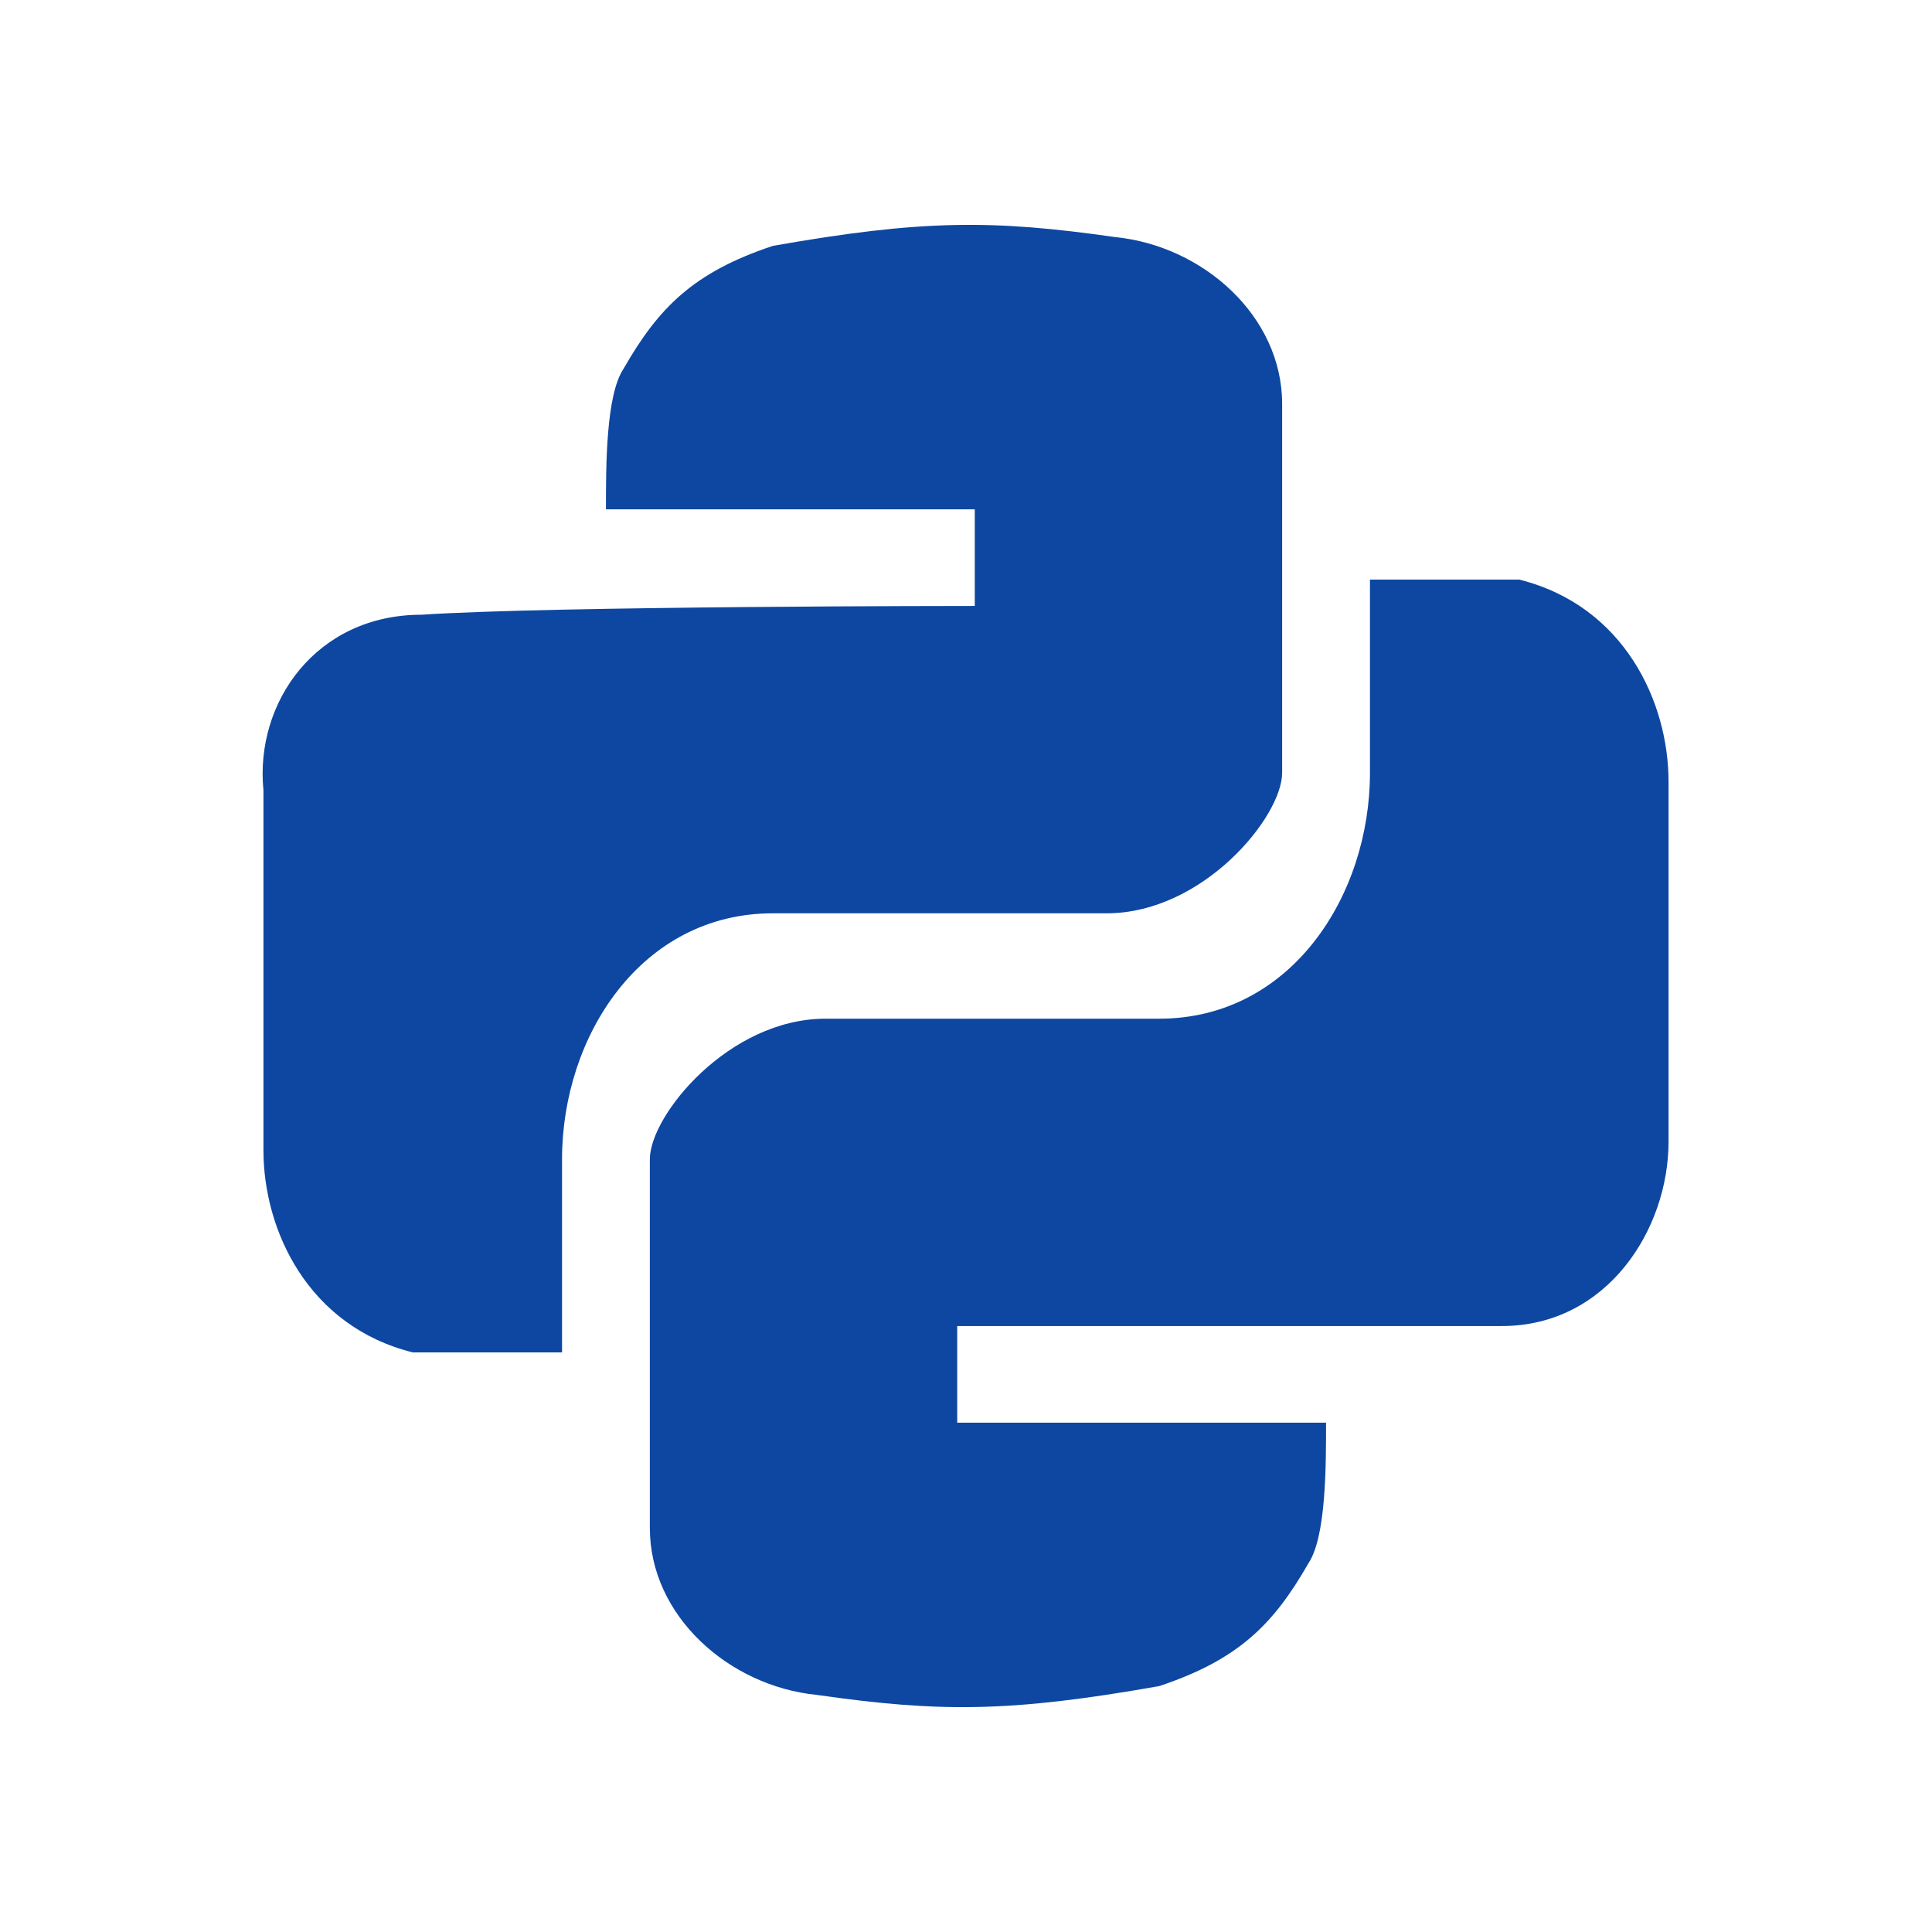
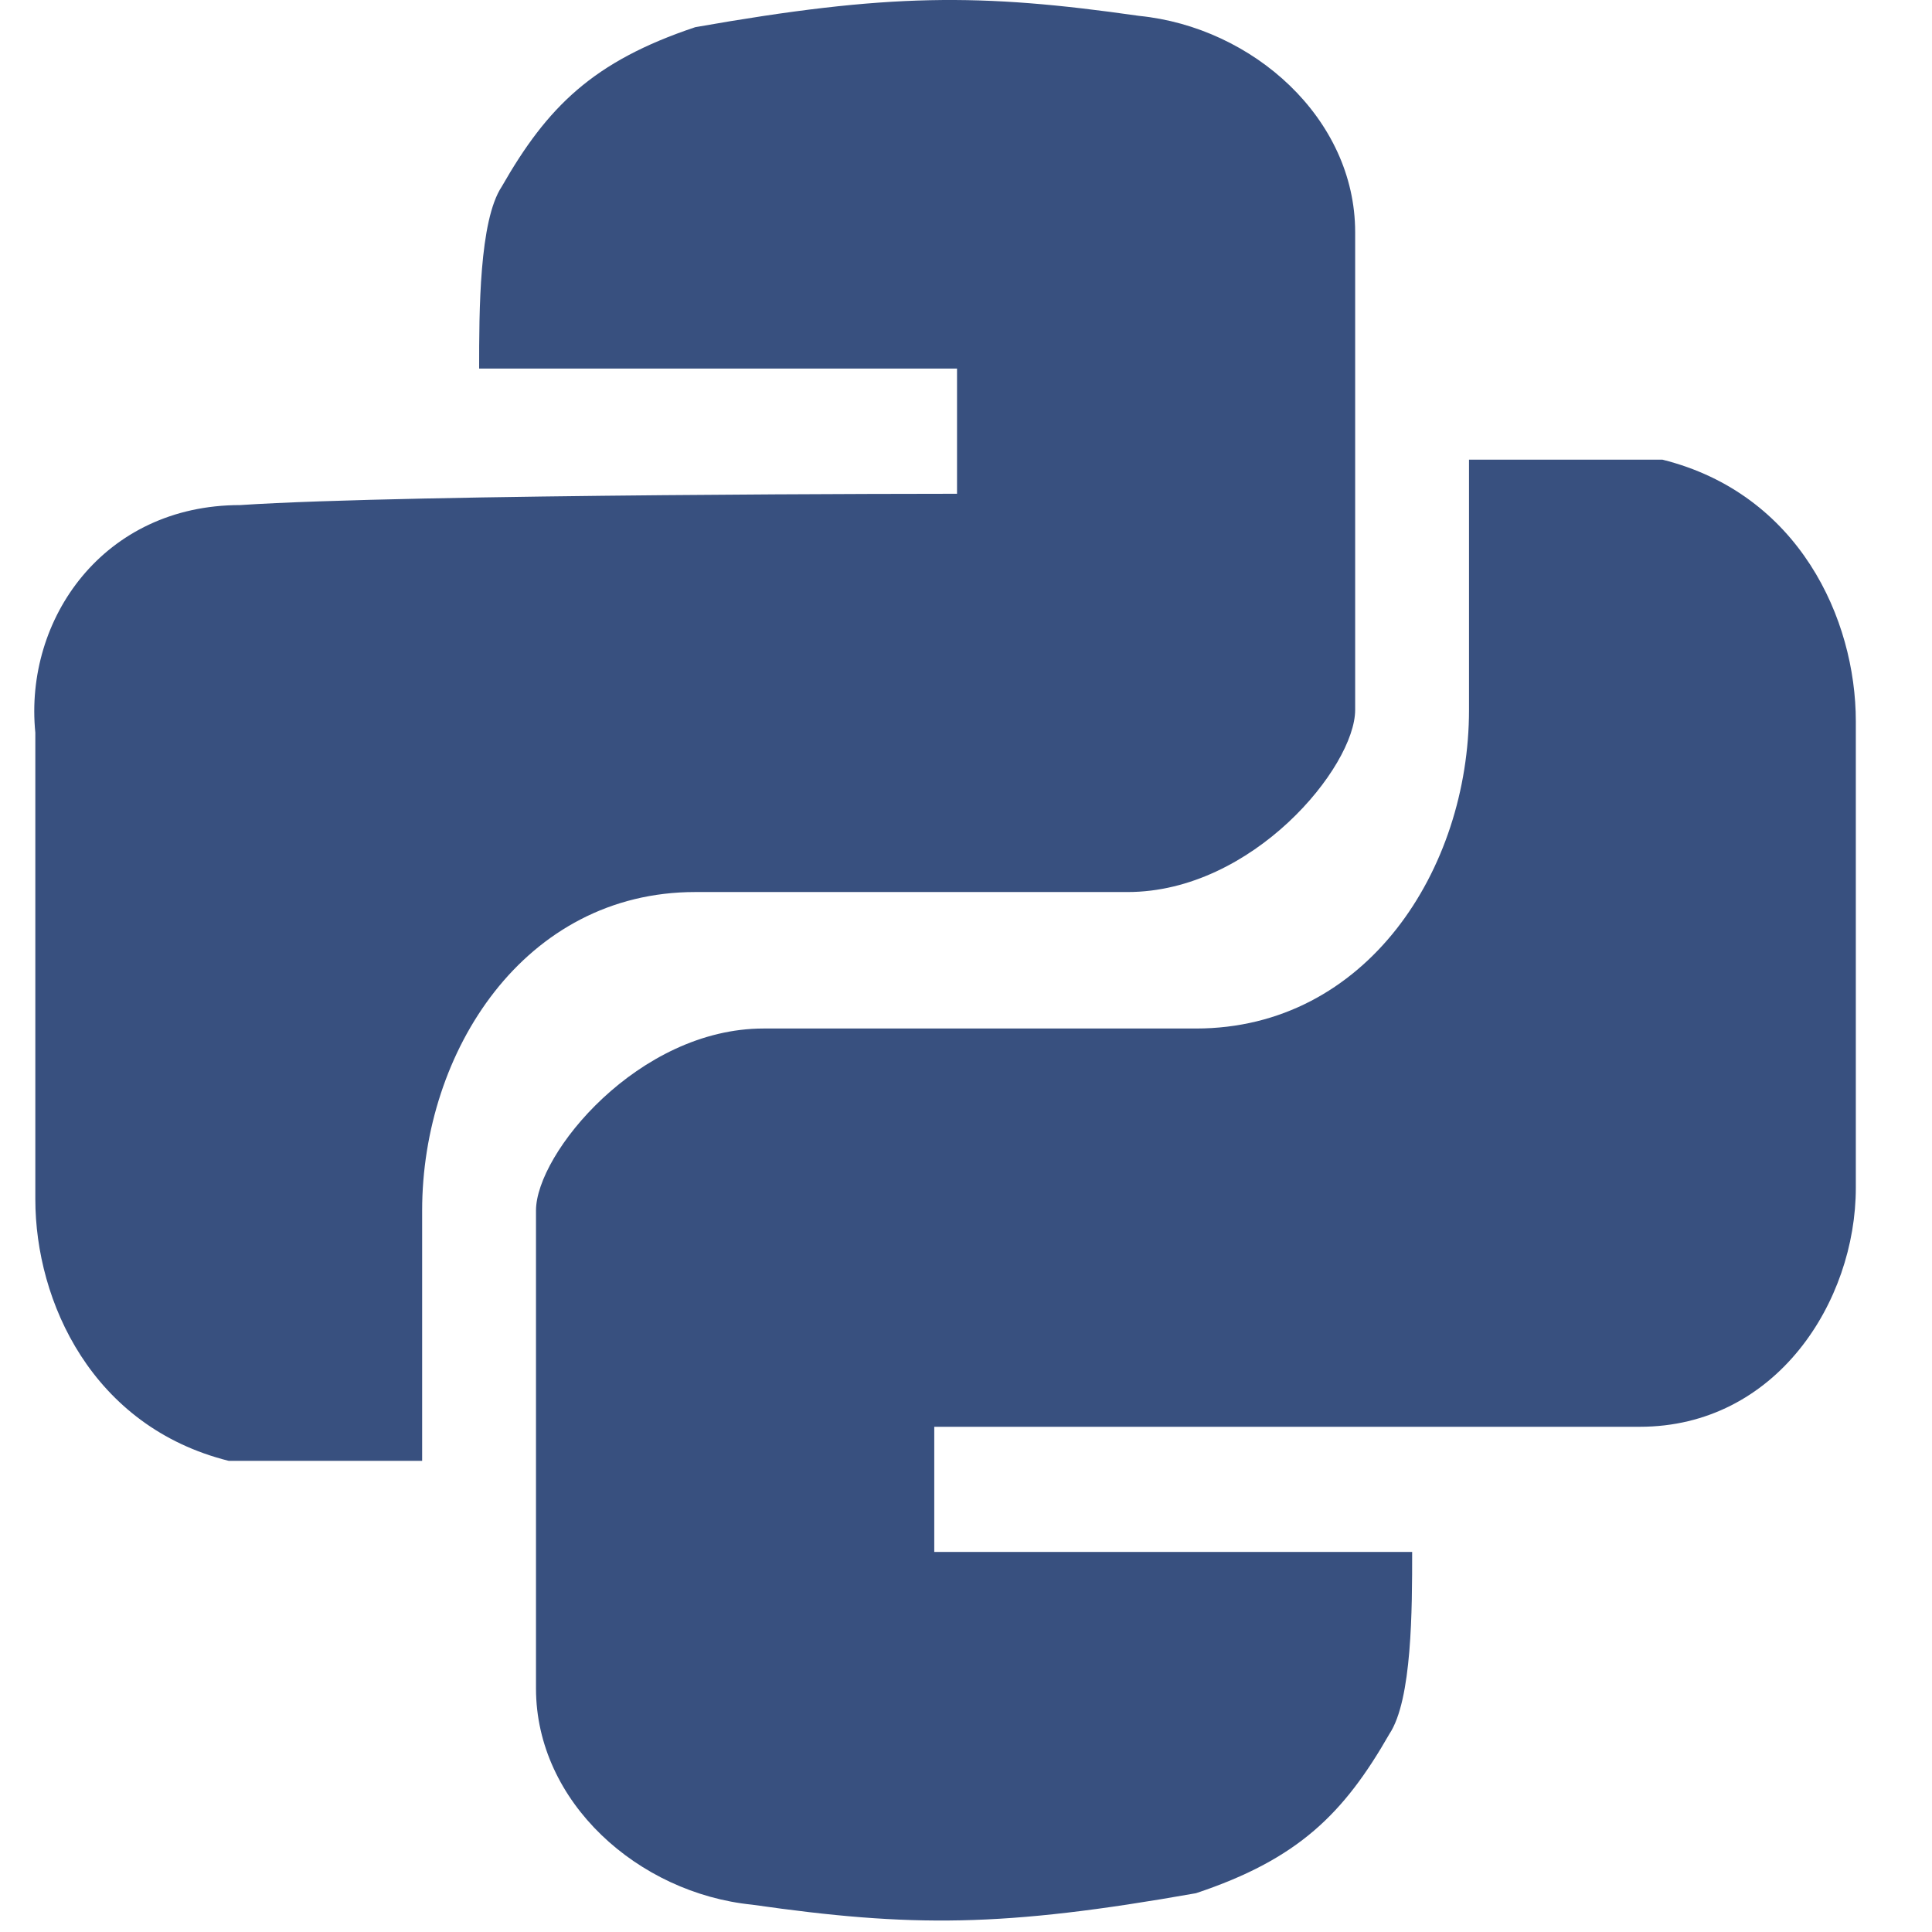
- <svg xmlns="http://www.w3.org/2000/svg" version="1.1" id="Layer_1" x="0px" y="0px" viewBox="0 0 22 22" style="enable-background:new 0 0 22 22;" xml:space="preserve">
-   <style type="text/css">
- 	.st0{fill:#0D47A1;}
- 	.st1{display:none;}
- 	.st2{display:inline;fill:none;stroke:#9E9E9E;stroke-width:2.000000e-02;stroke-miterlimit:10;}
- </style>
-   <g id="vJz2Qp.tif_1_">
-     <g>
-       <g>
-         <path class="st0" d="M11.1,6.9c0-0.2,0-1.1,0-1.1c-1.4,0-3.5,0-4.2,0c0-0.5,0-1.3,0.2-1.6c0.4-0.7,0.8-1.1,1.7-1.4     c1.7-0.3,2.5-0.3,3.9-0.1c1,0.1,1.9,0.9,1.9,1.9c0,1.1,0,3,0,4.2c0,0.5-0.9,1.6-2,1.6s-2.5,0-3.8,0c-1.5,0-2.4,1.4-2.4,2.8     c0,0.4,0,2.2,0,2.2c-0.5,0-1.2,0-1.7,0C3.5,15.1,3,14,3,13.1c0-1.3,0-2.7,0-4.1C2.9,8,3.6,7,4.8,7C6.3,6.9,11.1,6.9,11.1,6.9z" />
+ <svg xmlns="http://www.w3.org/2000/svg" width="14px" height="14px" viewBox="0 0 14 14" version="1.1">
+   <defs />
+   <g id="Page-1" stroke="none" stroke-width="1" fill="none" fill-rule="evenodd">
+     <g id="Notebook-Copy-5" transform="translate(-653, -112)" fill="#38507F" fill-rule="nonzero">
+       <g id="Group-14" transform="translate(394, 109)">
+         <g id="Group-20">
+           <path d="M265.935,6.578 C265.935,6.413 265.935,5.671 265.935,5.671 C264.78,5.671 263.049,5.671 262.472,5.671 C262.472,5.259 262.472,4.599 262.636,4.352 C262.966,3.775 263.296,3.445 264.038,3.197 C265.44,2.95 266.099,2.95 267.254,3.115 C268.078,3.197 268.82,3.857 268.82,4.682 C268.82,5.588 268.82,7.155 268.82,8.144 C268.82,8.557 268.078,9.464 267.171,9.464 C266.264,9.464 265.11,9.464 264.038,9.464 C262.801,9.464 262.059,10.618 262.059,11.772 C262.059,12.102 262.059,13.586 262.059,13.586 C261.647,13.586 261.07,13.586 260.658,13.586 C259.668,13.339 259.256,12.432 259.256,11.69 C259.256,10.618 259.256,9.464 259.256,8.309 C259.174,7.485 259.751,6.66 260.74,6.66 C261.977,6.578 265.935,6.578 265.935,6.578 Z M265.77,13.339 C265.77,13.504 265.77,14.246 265.77,14.246 C266.924,14.246 268.655,14.246 269.233,14.246 C269.233,14.658 269.233,15.318 269.068,15.565 C268.738,16.142 268.408,16.472 267.666,16.719 C266.264,16.967 265.605,16.967 264.45,16.802 C263.626,16.719 262.884,16.06 262.884,15.235 C262.884,14.328 262.884,12.762 262.884,11.772 C262.884,11.36 263.626,10.453 264.533,10.453 C265.44,10.453 266.594,10.453 267.666,10.453 C268.903,10.453 269.645,9.299 269.645,8.144 C269.645,7.815 269.645,6.331 269.645,6.331 C270.057,6.331 270.634,6.331 271.047,6.331 C272.036,6.578 272.448,7.485 272.448,8.227 C272.448,9.299 272.448,10.453 272.448,11.607 C272.448,12.432 271.871,13.339 270.882,13.339 C269.727,13.339 265.77,13.339 265.77,13.339 Z" id="Combined-Shape" />
+         </g>
      </g>
    </g>
  </g>
-   <g id="vJz2Qp.tif_2_">
-     <g>
-       <g>
-         <path class="st0" d="M10.9,15.1c0,0.2,0,1.1,0,1.1c1.4,0,3.5,0,4.2,0c0,0.5,0,1.3-0.2,1.6c-0.4,0.7-0.8,1.1-1.7,1.4     c-1.7,0.3-2.5,0.3-3.9,0.1c-1-0.1-1.9-0.9-1.9-1.9c0-1.1,0-3,0-4.2c0-0.5,0.9-1.6,2-1.6s2.5,0,3.8,0c1.5,0,2.4-1.4,2.4-2.8     c0-0.4,0-2.2,0-2.2c0.5,0,1.2,0,1.7,0C18.5,6.9,19,8,19,8.9c0,1.3,0,2.7,0,4.1c0,1-0.7,2.1-1.9,2.1     C15.7,15.1,10.9,15.1,10.9,15.1z" />
-       </g>
-     </g>
-   </g>
-   <g class="st1">
-     <line class="st2" x1="11" y1="0" x2="11" y2="22" />
-     <path class="st2" d="M21.5,11" />
-     <path class="st2" d="M0.4,11" />
-     <line class="st2" x1="0" y1="22" x2="22" y2="0" />
-     <line class="st2" x1="11" y1="0" x2="22" y2="11" />
-     <line class="st2" x1="0" y1="11" x2="11" y2="22" />
-     <line class="st2" x1="22" y1="11" x2="11" y2="22" />
-     <line class="st2" x1="11" y1="0" x2="0" y2="11" />
-     <line class="st2" x1="14.3" y1="0" x2="14.3" y2="22" />
-     <line class="st2" x1="7.7" y1="0" x2="7.7" y2="22" />
-     <line class="st2" x1="3.3" y1="0" x2="3.3" y2="22" />
-     <line class="st2" x1="18.7" y1="0" x2="18.7" y2="22" />
-     <line class="st2" x1="22" y1="11" x2="0" y2="11" />
-     <line class="st2" x1="22" y1="14.3" x2="0" y2="14.3" />
-     <line class="st2" x1="22" y1="7.7" x2="0" y2="7.7" />
-     <line class="st2" x1="22" y1="3.3" x2="0" y2="3.3" />
-     <line class="st2" x1="22" y1="18.7" x2="0" y2="18.7" />
-     <line class="st2" x1="2.2" y1="0" x2="2.2" y2="22" />
-     <line class="st2" x1="19.8" y1="0" x2="19.8" y2="22" />
-     <line class="st2" x1="0" y1="19.8" x2="22" y2="19.8" />
-     <line class="st2" x1="0" y1="2.2" x2="22" y2="2.2" />
-     <line class="st2" x1="17.6" y1="0" x2="17.6" y2="22" />
-     <line class="st2" x1="11" y1="1.6" x2="20.3" y2="11" />
-     <line class="st2" x1="1.6" y1="11" x2="11" y2="20.3" />
-     <line class="st2" x1="20.3" y1="11" x2="11" y2="20.3" />
-     <line class="st2" x1="11" y1="1.6" x2="1.6" y2="11" />
-     <line class="st2" x1="0" y1="0" x2="22" y2="22" />
-     <line class="st2" x1="6.6" y1="0" x2="6.6" y2="22" />
-     <line class="st2" x1="15.4" y1="0" x2="15.4" y2="22" />
-     <line class="st2" x1="0" y1="15.4" x2="22" y2="15.4" />
-     <line class="st2" x1="0" y1="6.6" x2="22" y2="6.6" />
-     <line class="st2" x1="20.9" y1="22" x2="0" y2="1.1" />
-     <line class="st2" x1="1.1" y1="0" x2="22" y2="20.9" />
-     <path class="st2" d="M22,22" />
-     <path class="st2" d="M0,0" />
-     <line class="st2" x1="20.9" y1="22" x2="0" y2="1.1" />
-     <line class="st2" x1="1.1" y1="0" x2="22" y2="20.9" />
-     <line class="st2" x1="0" y1="20.9" x2="20.9" y2="0" />
-     <line class="st2" x1="22" y1="1.1" x2="1.1" y2="22" />
-     <line class="st2" x1="4.4" y1="0" x2="4.4" y2="22" />
-     <line class="st2" x1="22" y1="17.6" x2="0" y2="17.6" />
-     <line class="st2" x1="22" y1="4.4" x2="0" y2="4.4" />
-     <rect x="7.9" y="7.9" transform="matrix(0.7071 -0.7071 0.7071 0.7071 -4.5576 10.9998)" class="st2" width="6.2" height="6.2" />
-     <line class="st2" x1="0" y1="16.5" x2="22" y2="16.5" />
-     <line class="st2" x1="16.5" y1="22" x2="16.5" y2="0" />
-     <line class="st2" x1="5.5" y1="22" x2="5.5" y2="0" />
-     <line class="st2" x1="22" y1="5.5" x2="0" y2="5.5" />
-     <line class="st2" x1="12.1" y1="0" x2="12.1" y2="22" />
-     <line class="st2" x1="13.2" y1="0" x2="13.2" y2="22" />
-     <line class="st2" x1="8.8" y1="22" x2="8.8" y2="0" />
-     <line class="st2" x1="9.9" y1="22" x2="9.9" y2="0" />
-     <line class="st2" x1="0" y1="7.7" x2="22" y2="7.7" />
-     <line class="st2" x1="0" y1="14.3" x2="22" y2="14.3" />
-     <line class="st2" x1="0" y1="9.9" x2="22" y2="9.9" />
-     <line class="st2" x1="0" y1="8.8" x2="22" y2="8.8" />
-     <line class="st2" x1="22" y1="13.2" x2="0" y2="13.2" />
-     <line class="st2" x1="22" y1="12.1" x2="0" y2="12.1" />
-     <line class="st2" x1="1.1" y1="0" x2="1.1" y2="22" />
-     <line class="st2" x1="20.9" y1="0" x2="20.9" y2="22" />
-     <line class="st2" x1="0" y1="1.1" x2="22" y2="1.1" />
-     <line class="st2" x1="0" y1="20.9" x2="22" y2="20.9" />
-   </g>
</svg>
